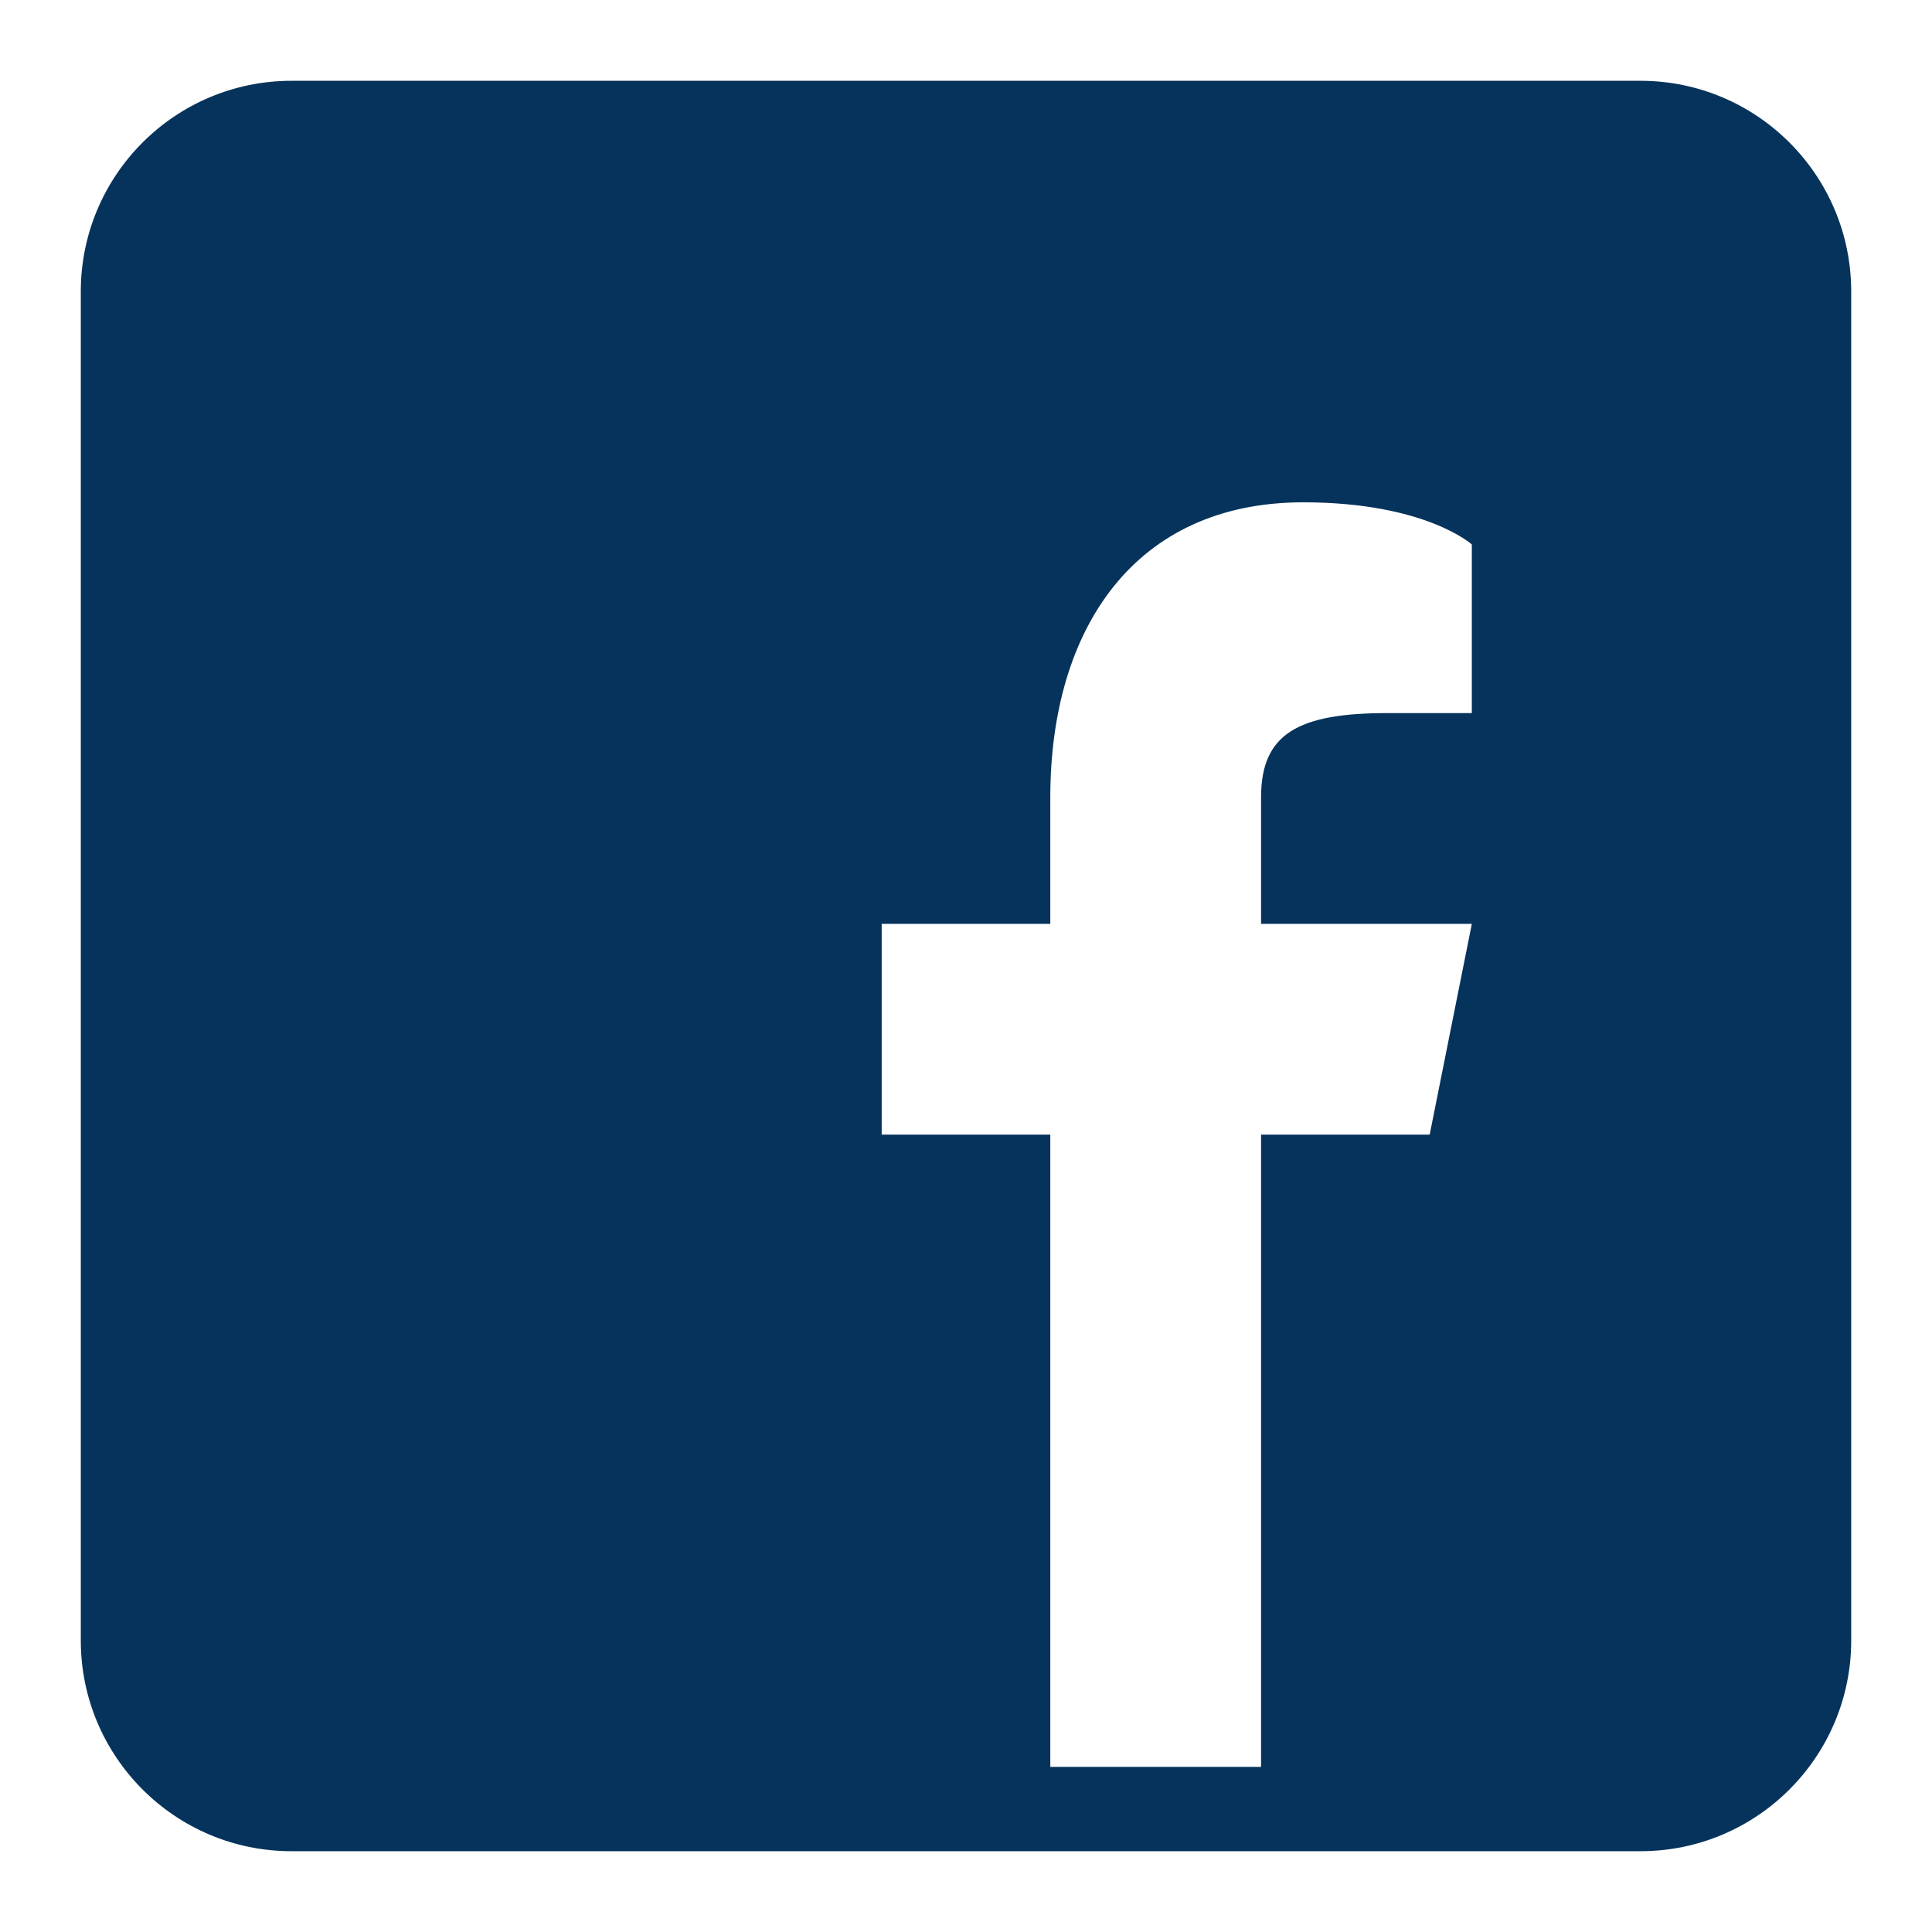
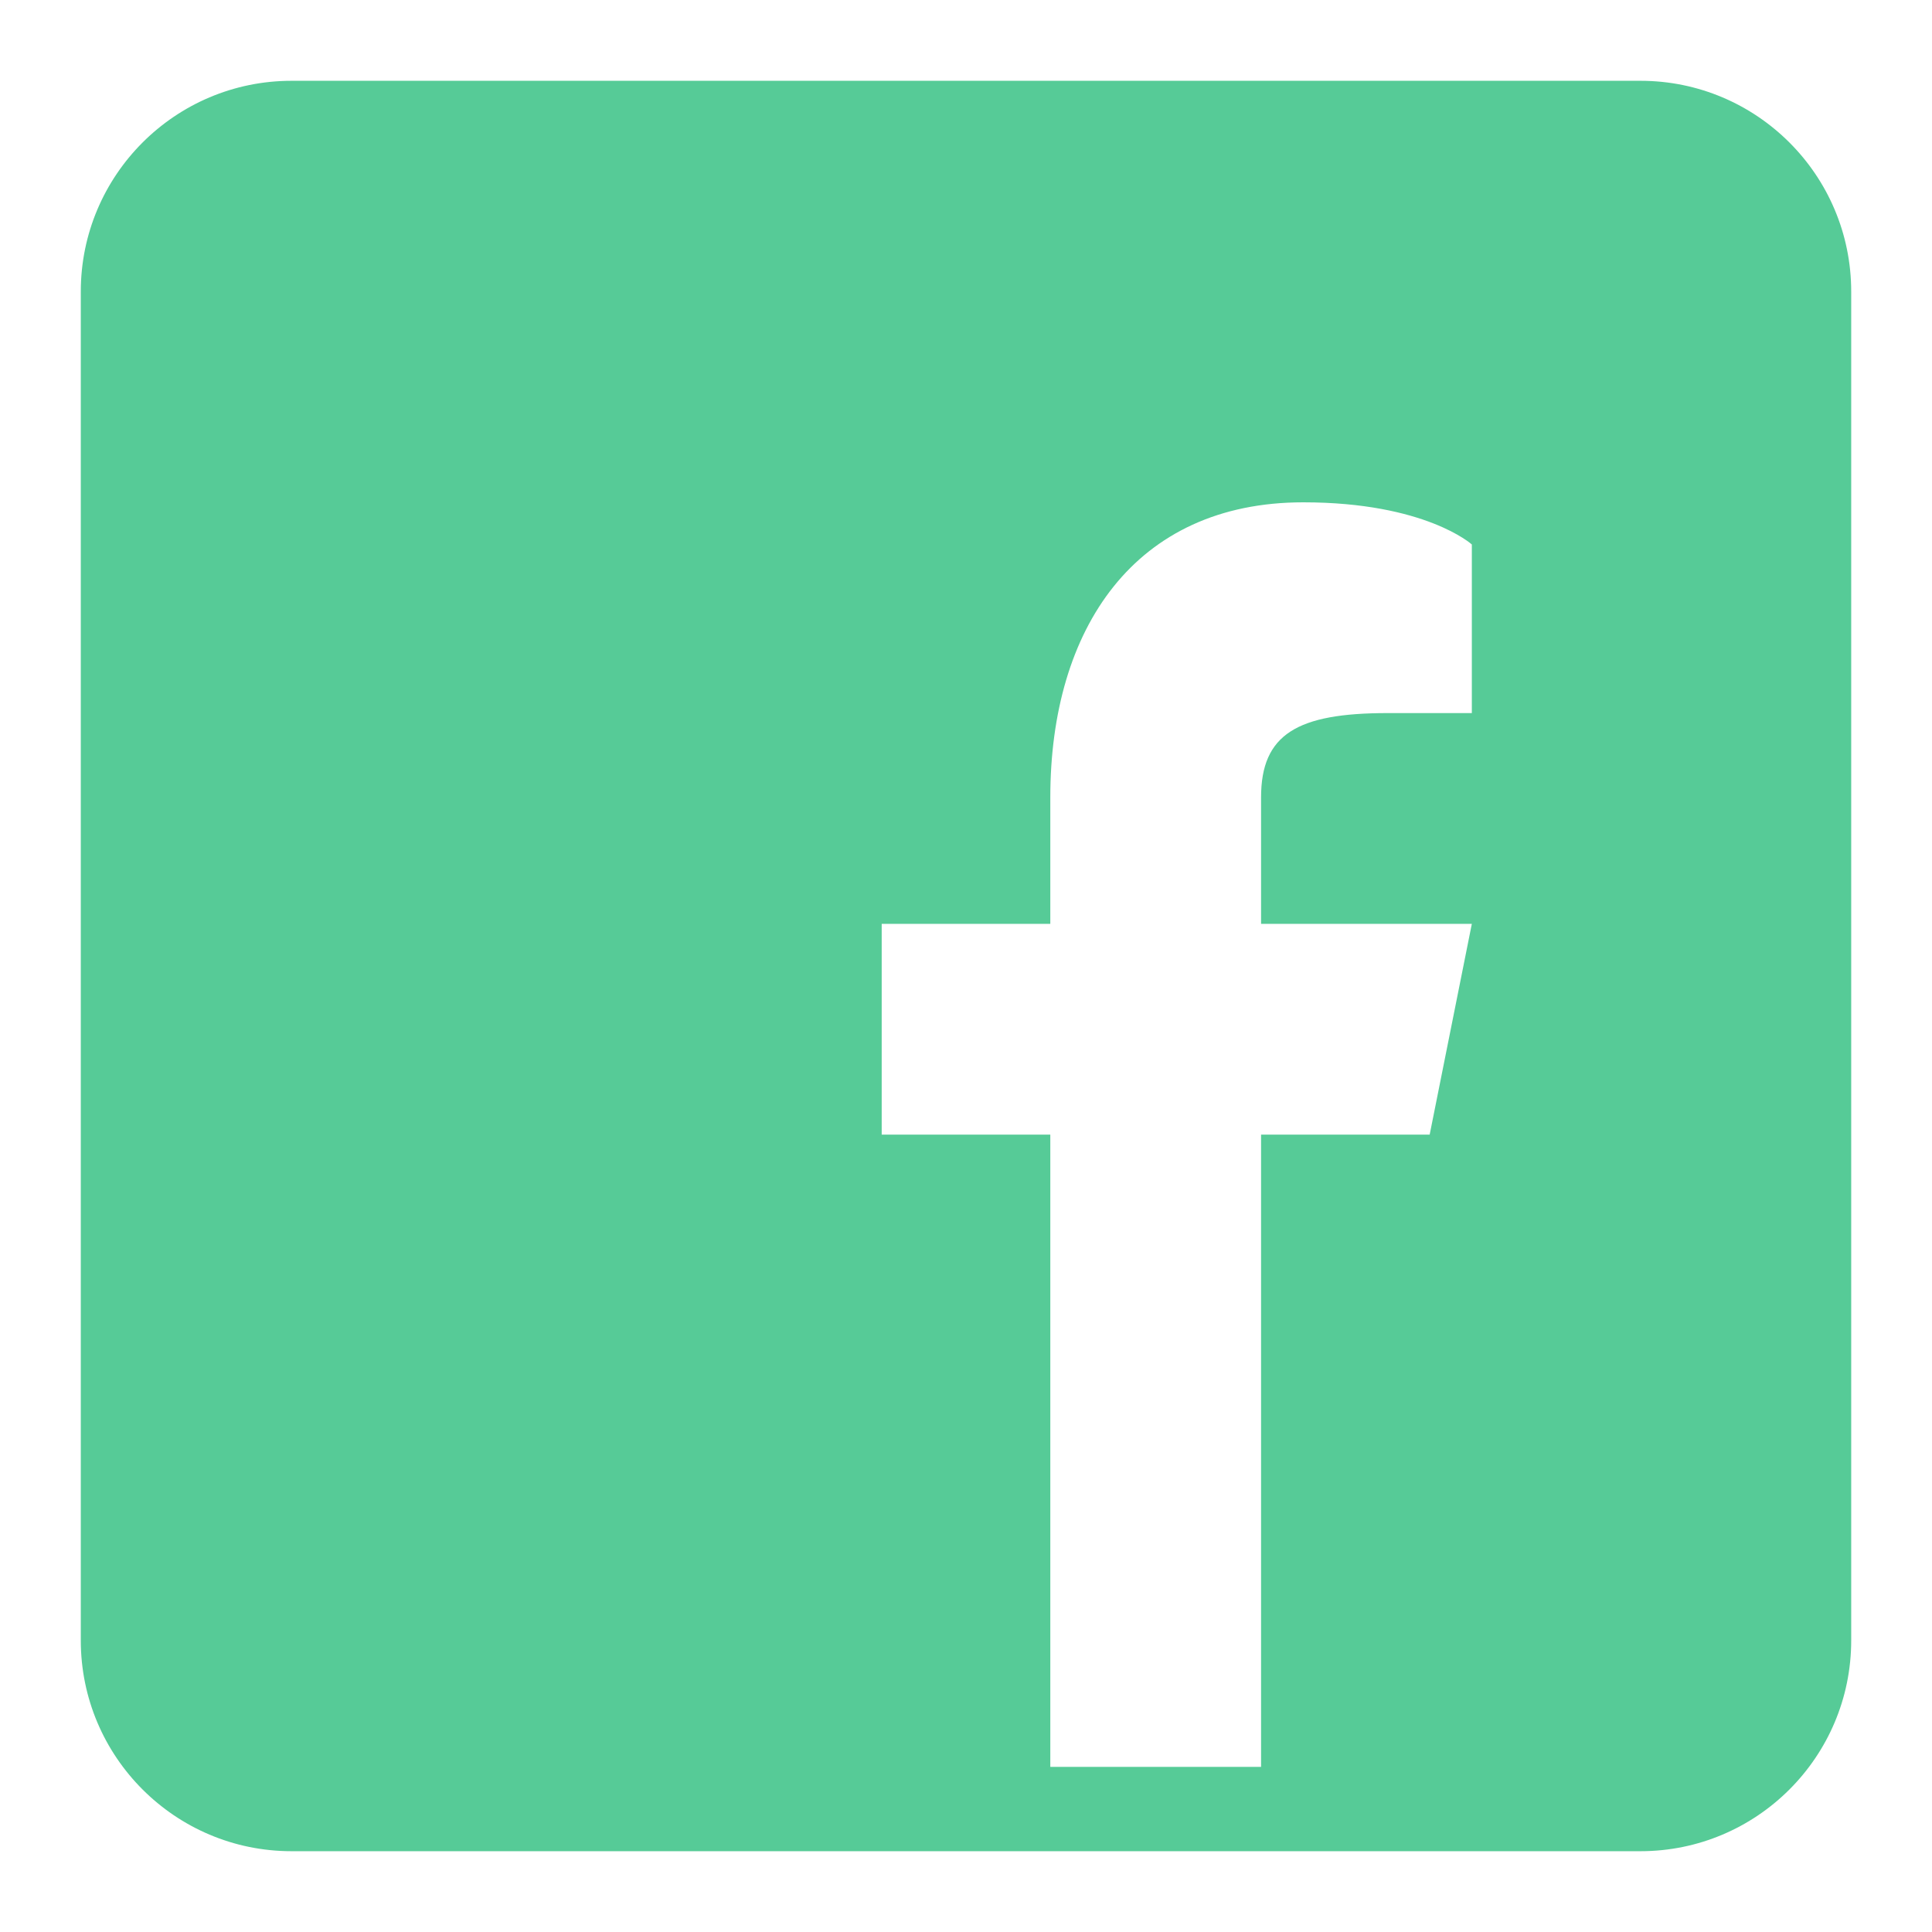
<svg xmlns="http://www.w3.org/2000/svg" width="22" height="22" viewBox="0 0 22 22" fill="none">
-   <path d="M18.68 0.92H3.32C1.995 0.92 0.92 1.995 0.92 3.32V18.68C0.92 20.005 1.995 21.08 3.32 21.08H18.68C20.005 21.08 21.08 20.005 21.08 18.68V3.32C21.08 1.995 20.005 0.92 18.68 0.92ZM16.76 8.12H15.8C14.773 8.12 14.36 8.36 14.36 9.08V10.52H16.76L16.28 12.92H14.36V20.12H11.96V12.92H10.04V10.52H11.96V9.08C11.96 7.16 12.92 5.72 14.84 5.72C16.232 5.72 16.76 6.2 16.76 6.2V8.12Z" fill="#06335B" />
+   <path d="M18.68 0.92H3.32C1.995 0.92 0.92 1.995 0.92 3.32V18.68C0.92 20.005 1.995 21.08 3.32 21.08H18.68C20.005 21.08 21.08 20.005 21.08 18.68V3.32C21.08 1.995 20.005 0.92 18.68 0.92ZM16.76 8.12H15.8C14.773 8.12 14.36 8.36 14.36 9.08V10.52H16.76L16.28 12.92H14.36V20.12H11.96V12.92H10.04V10.52H11.96V9.08C11.96 7.16 12.92 5.72 14.84 5.72C16.232 5.72 16.76 6.2 16.76 6.2V8.12Z" fill="#56cb97" />
</svg>
